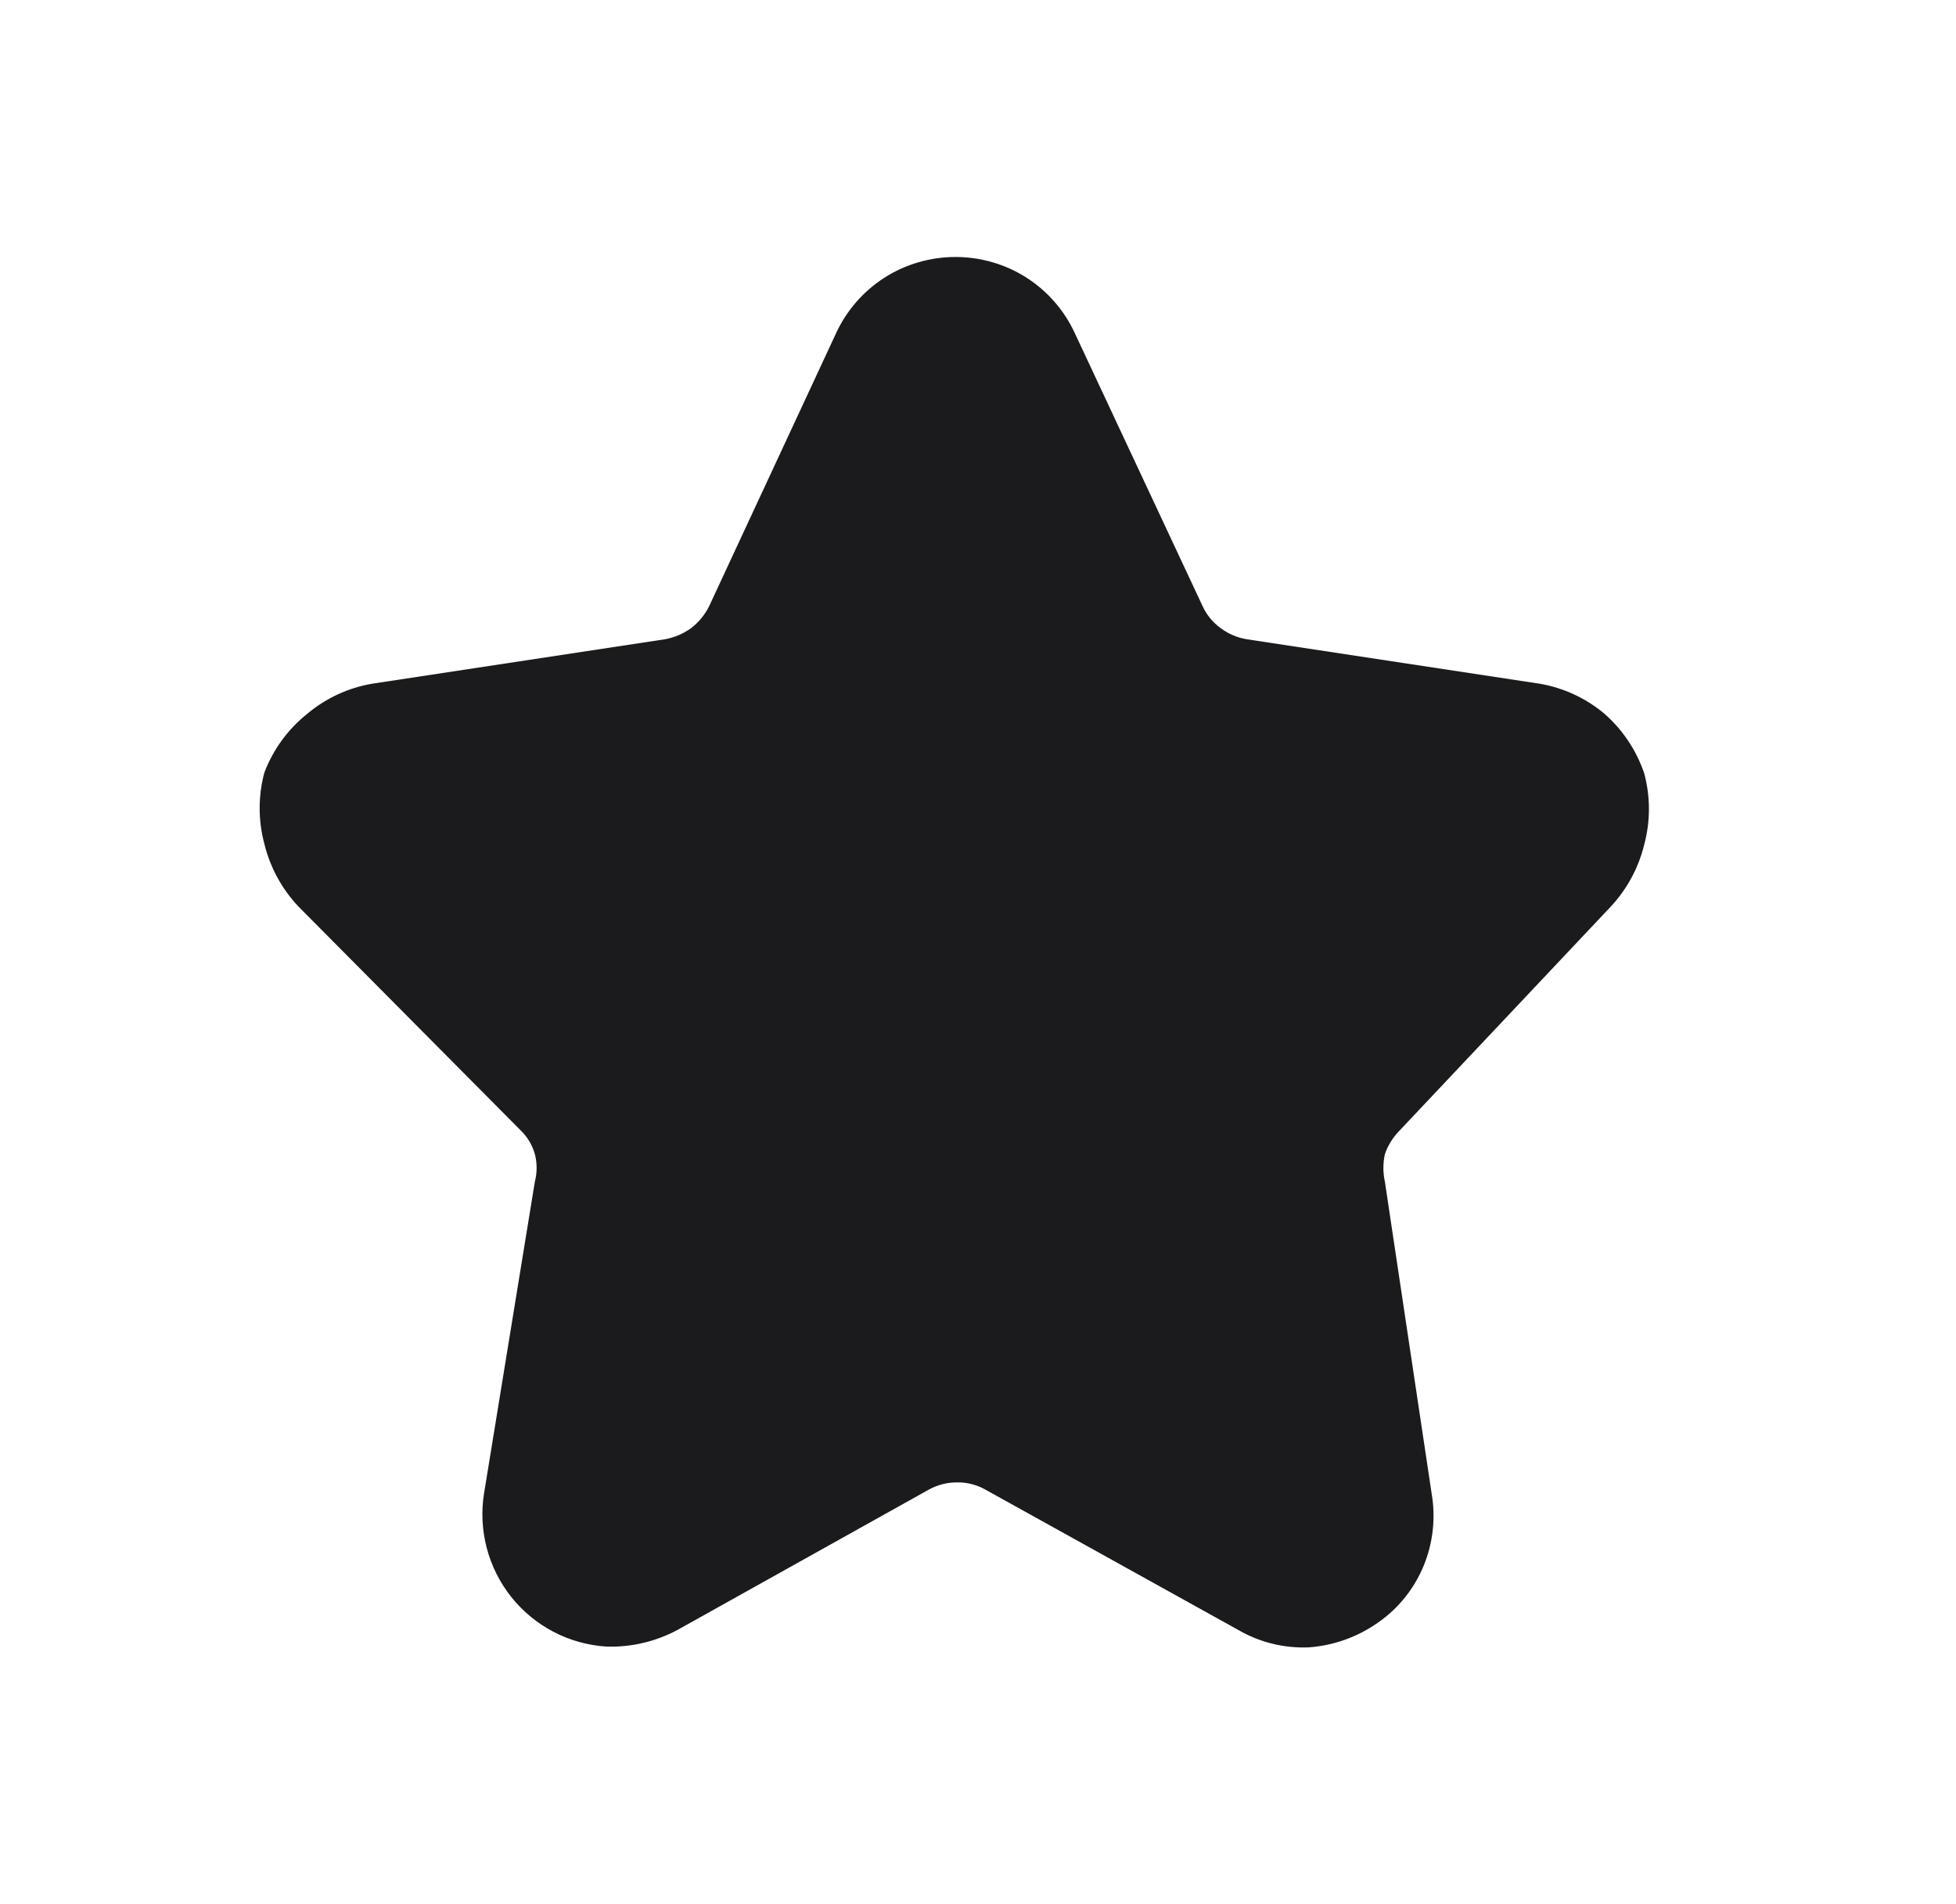
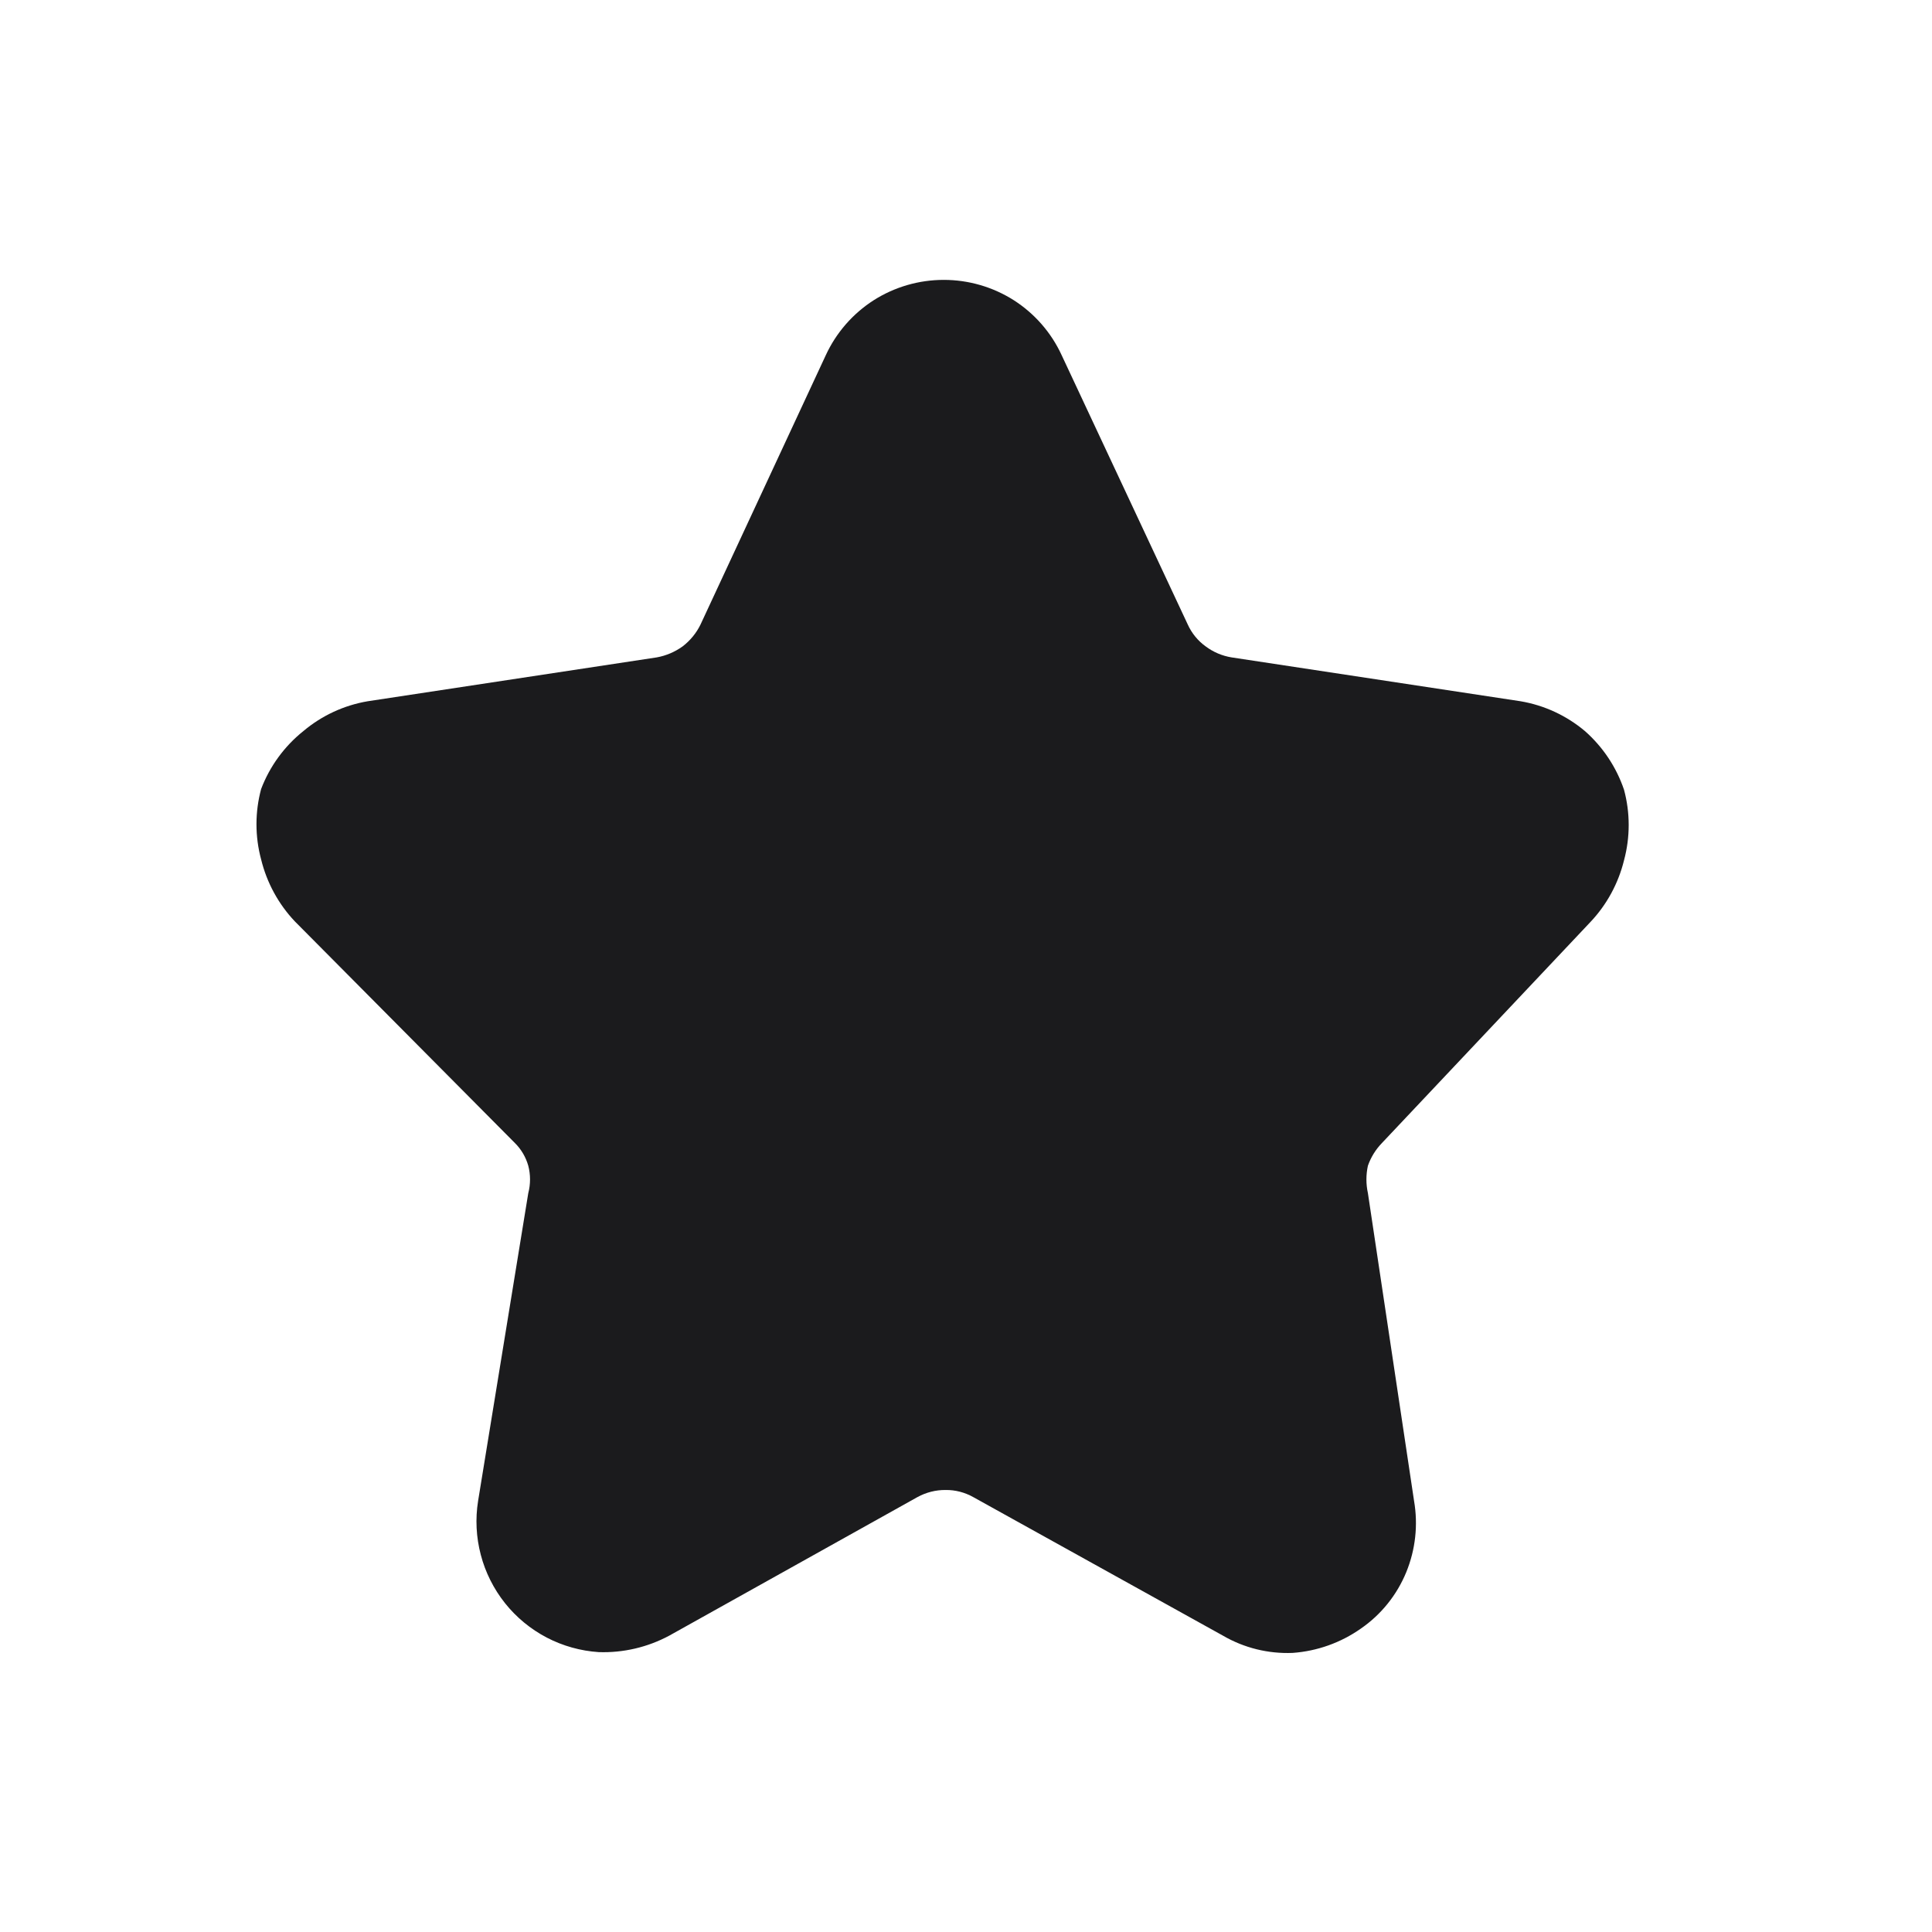
- <svg xmlns="http://www.w3.org/2000/svg" width="37" height="36" viewBox="0 0 37 36" fill="none">
+ <svg xmlns="http://www.w3.org/2000/svg" width="36" height="36" viewBox="0 0 37 36" fill="none">
  <path d="M26.466 21.39C26.346 21.514 26.254 21.662 26.197 21.825C26.159 21.998 26.159 22.177 26.197 22.35L27.081 28.245C27.16 28.705 27.108 29.178 26.931 29.61C26.752 30.046 26.45 30.422 26.061 30.69C25.677 30.96 25.226 31.121 24.756 31.155C24.289 31.174 23.826 31.06 23.422 30.825L18.637 28.17C18.476 28.08 18.295 28.033 18.111 28.035C17.923 28.033 17.737 28.08 17.572 28.17L12.816 30.825C12.402 31.047 11.936 31.156 11.466 31.14C11.119 31.117 10.779 31.022 10.47 30.861C10.161 30.699 9.889 30.475 9.672 30.203C9.455 29.93 9.296 29.615 9.208 29.278C9.119 28.941 9.101 28.589 9.156 28.245L10.117 22.35C10.162 22.178 10.162 21.997 10.117 21.825C10.07 21.66 9.983 21.511 9.861 21.39L5.646 17.145C5.332 16.813 5.11 16.404 5.001 15.96C4.882 15.518 4.882 15.052 5.001 14.61C5.167 14.174 5.447 13.791 5.811 13.5C6.163 13.204 6.588 13.007 7.041 12.93L12.576 12.09C12.755 12.058 12.924 11.986 13.072 11.88C13.217 11.769 13.336 11.625 13.416 11.46L15.816 6.3C16.015 5.87 16.333 5.506 16.732 5.25C17.133 4.995 17.599 4.86 18.074 4.86C18.549 4.86 19.015 4.995 19.416 5.25C19.815 5.506 20.133 5.87 20.331 6.3L22.747 11.46C22.823 11.628 22.942 11.773 23.091 11.88C23.237 11.989 23.407 12.061 23.587 12.09L29.122 12.93C29.575 13.007 30 13.204 30.352 13.5C30.696 13.803 30.955 14.191 31.102 14.625C31.221 15.067 31.221 15.533 31.102 15.975C30.993 16.419 30.771 16.828 30.456 17.16L26.466 21.39Z" fill="#1B1B1D" />
</svg>
